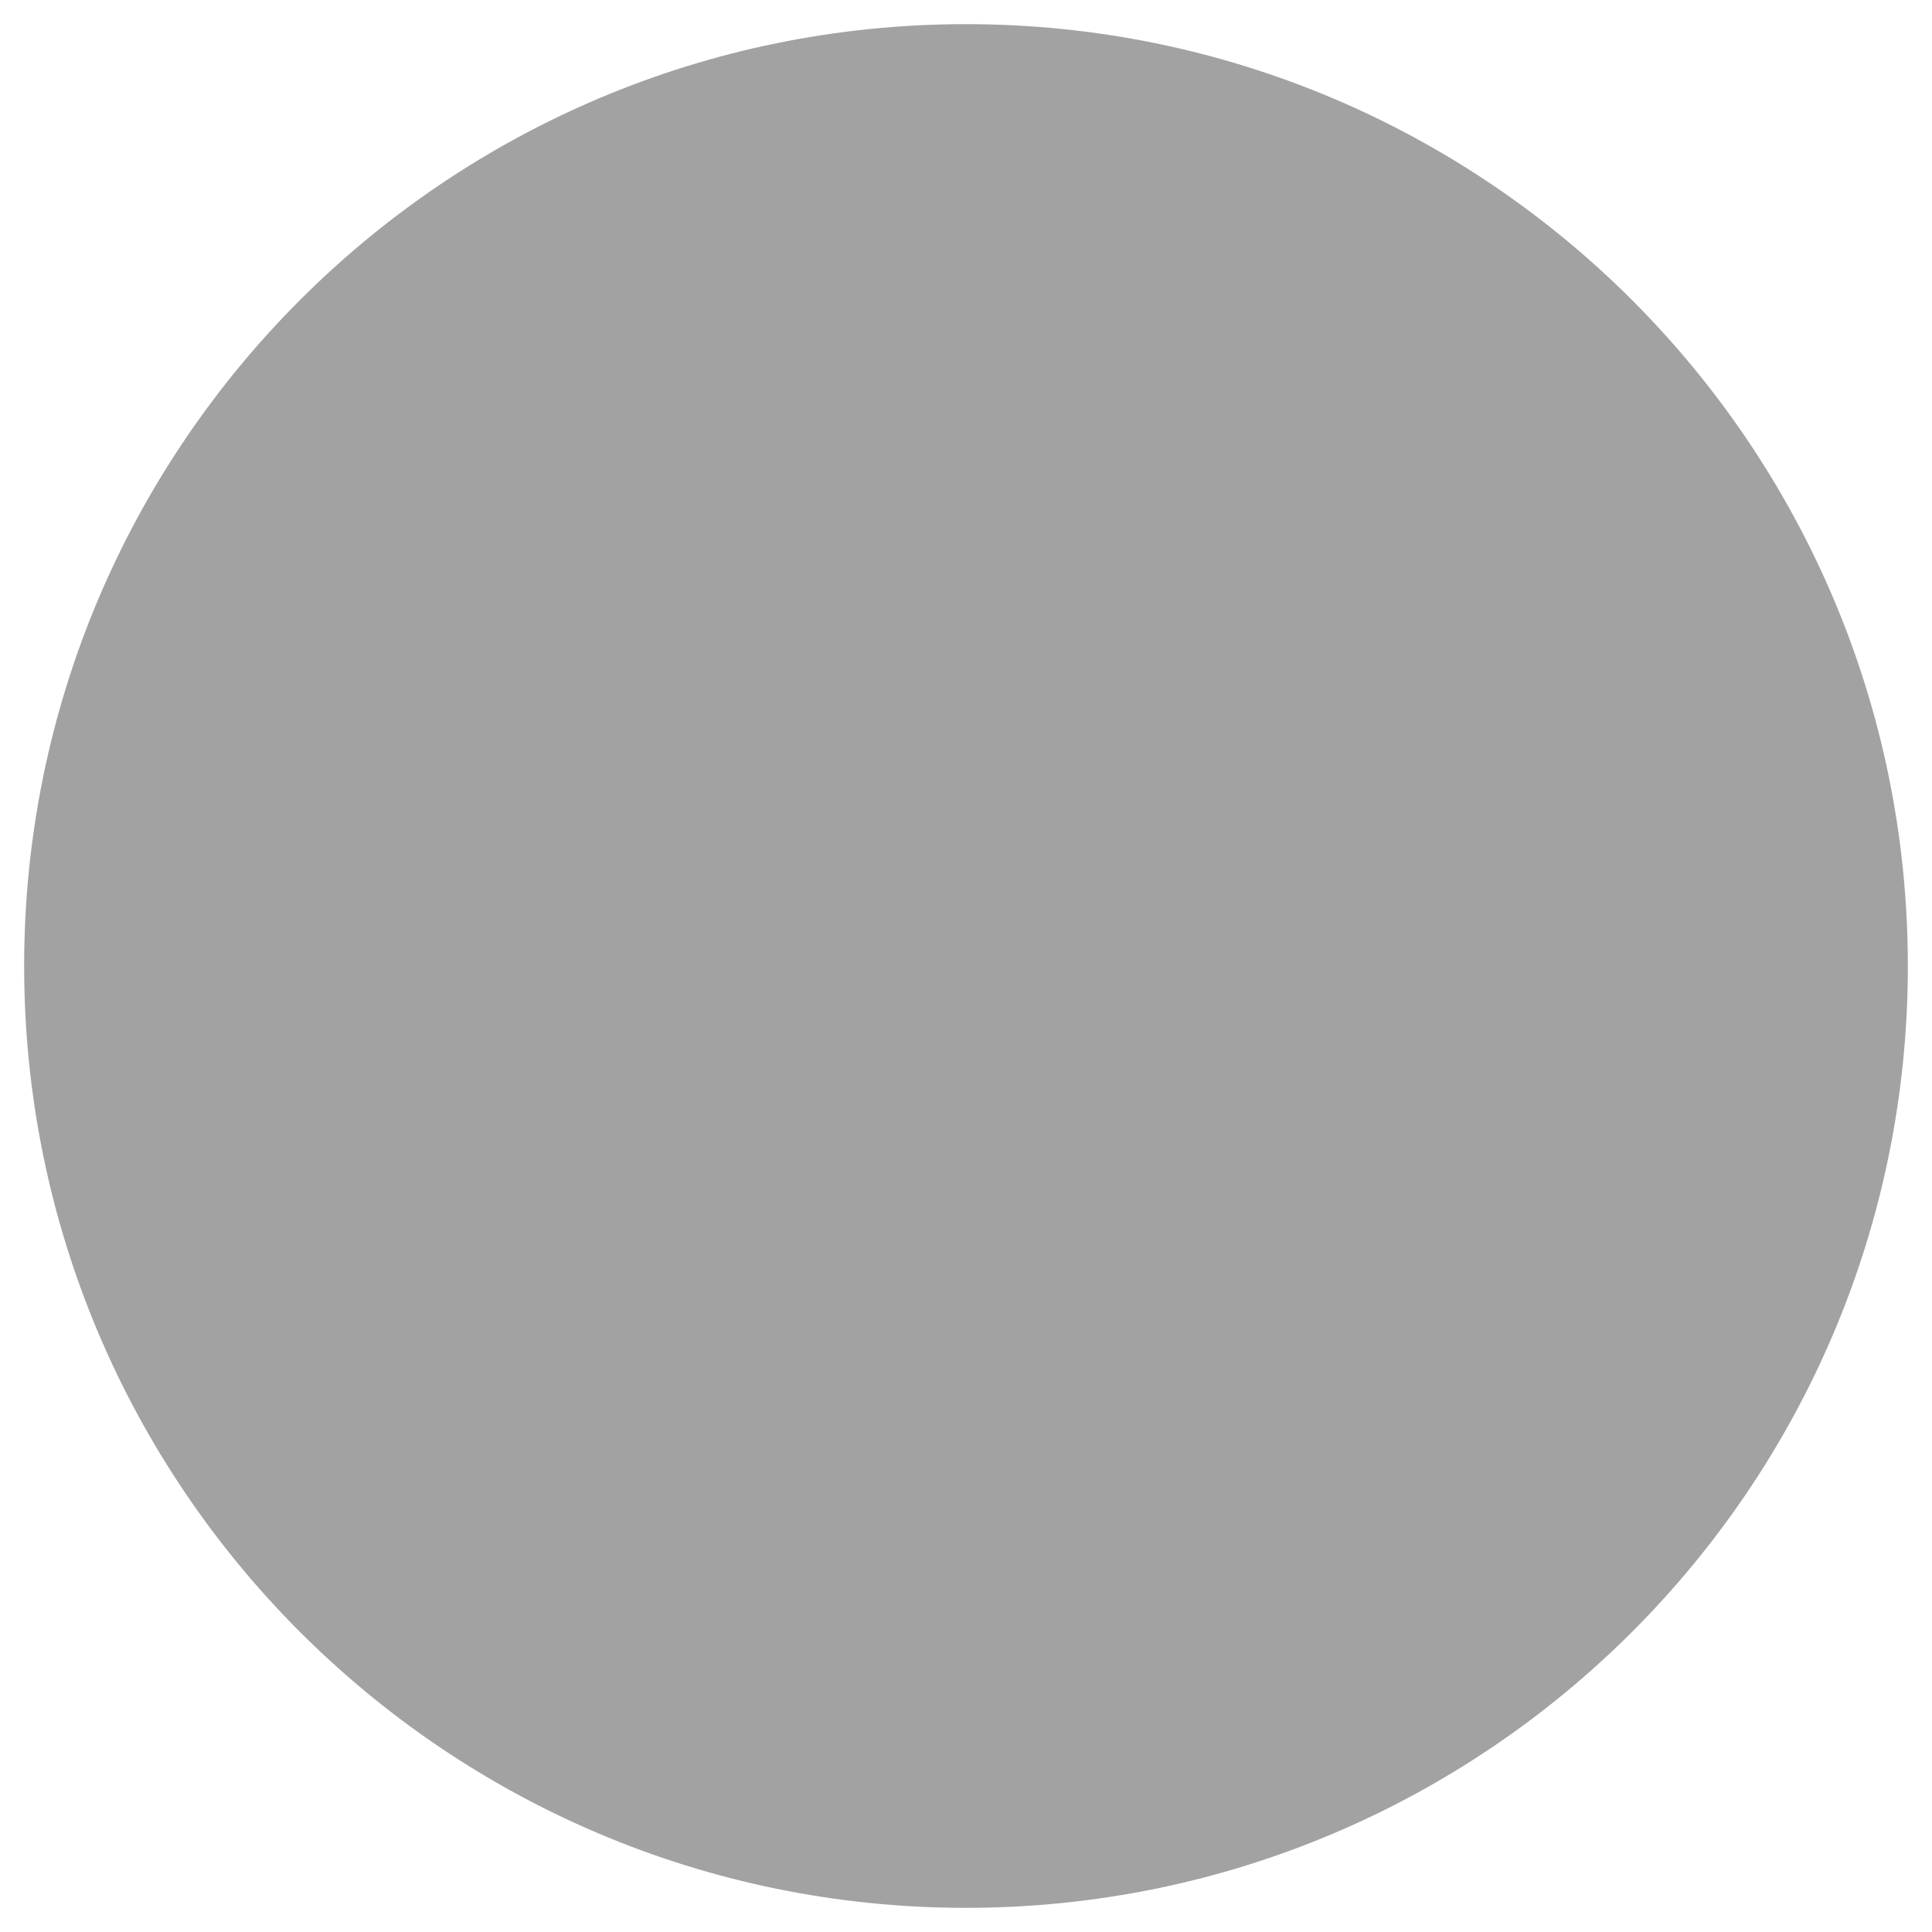
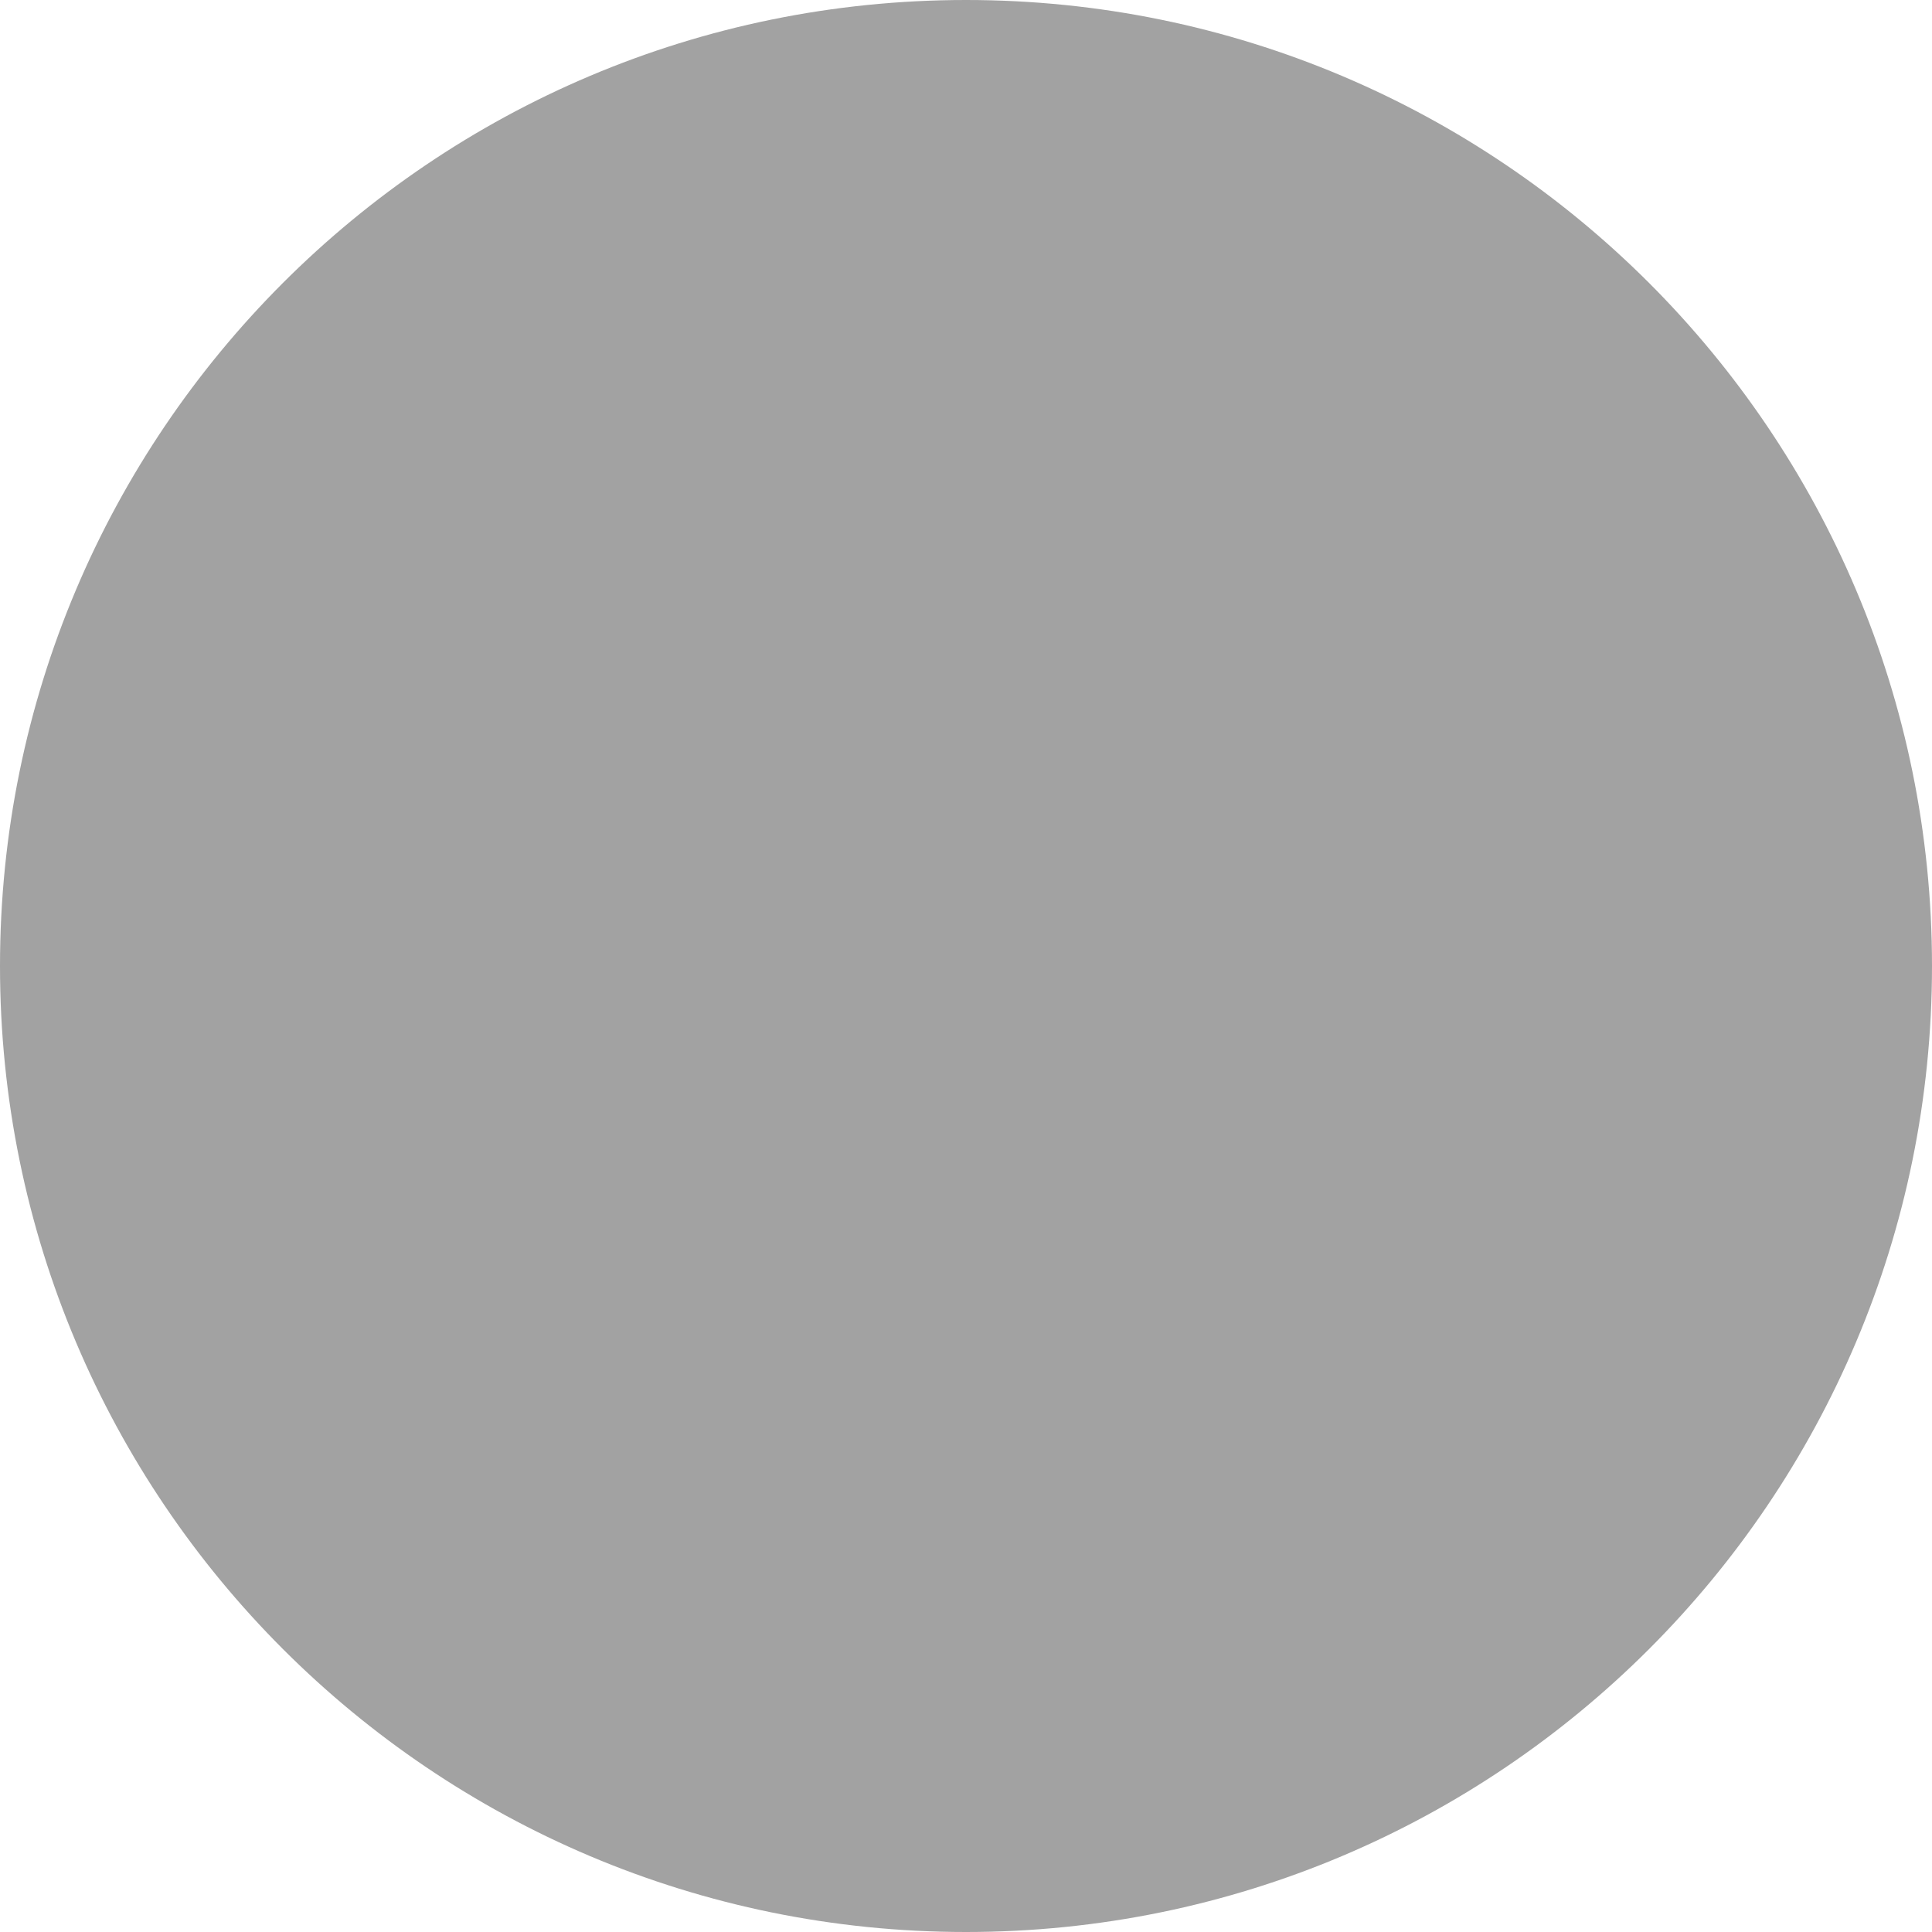
<svg xmlns="http://www.w3.org/2000/svg" id="Layer_1" data-name="Layer 1" viewBox="0 0 40 40">
  <defs>
-     <style>.cls-1{fill:#a2a2a2;stroke:#a2a2a2;stroke-linecap:round;stroke-miterlimit:10;stroke-width:3px;}</style>
+     <style>.cls-1{fill:#a2a2a2;}</style>
  </defs>
-   <circle class="cls-1" cx="20" cy="20" r="18" />
+   <path class="cls-1" d="M20,38.5A18.5,18.5,0,1,1,38.5,20,18.52,18.52,0,0,1,20,38.5Z" />
+   <path class="cls-1" d="M20,3A17,17,0,1,1,3,20,17,17,0,0,1,20,3m0-3A20,20,0,1,0,40,20,20,20,0,0,0,20,0h0Z" />
</svg>
